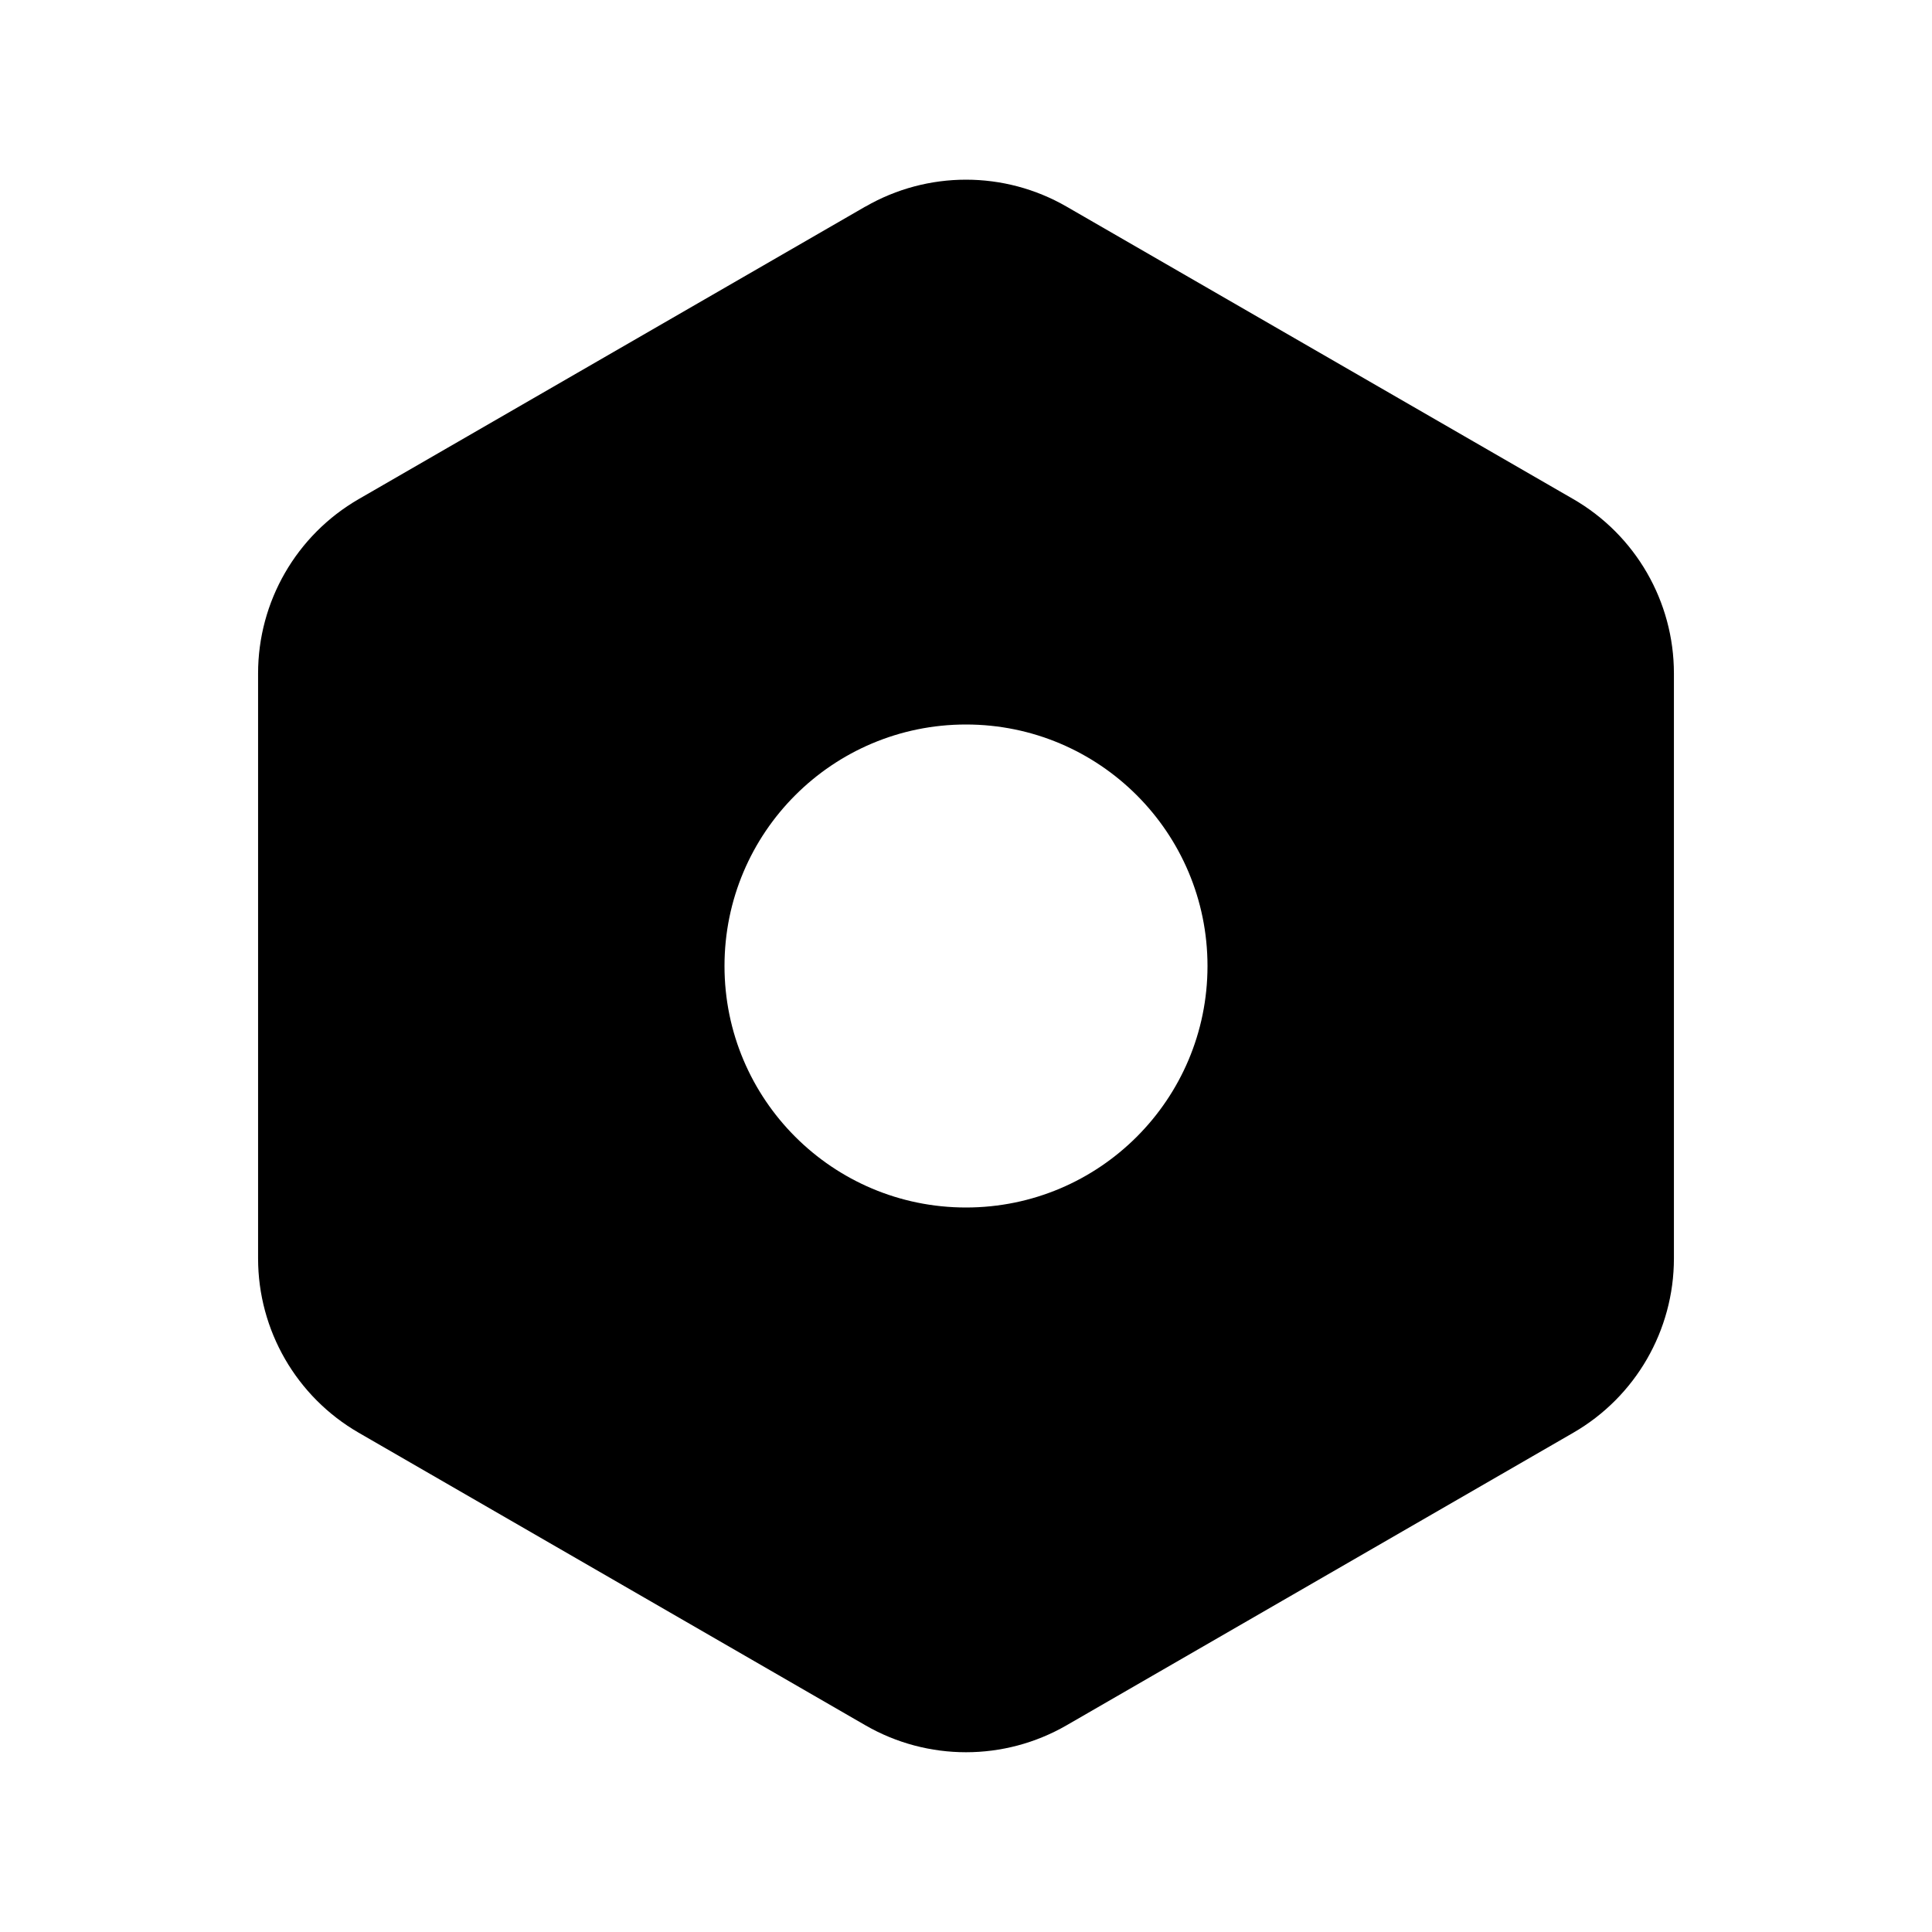
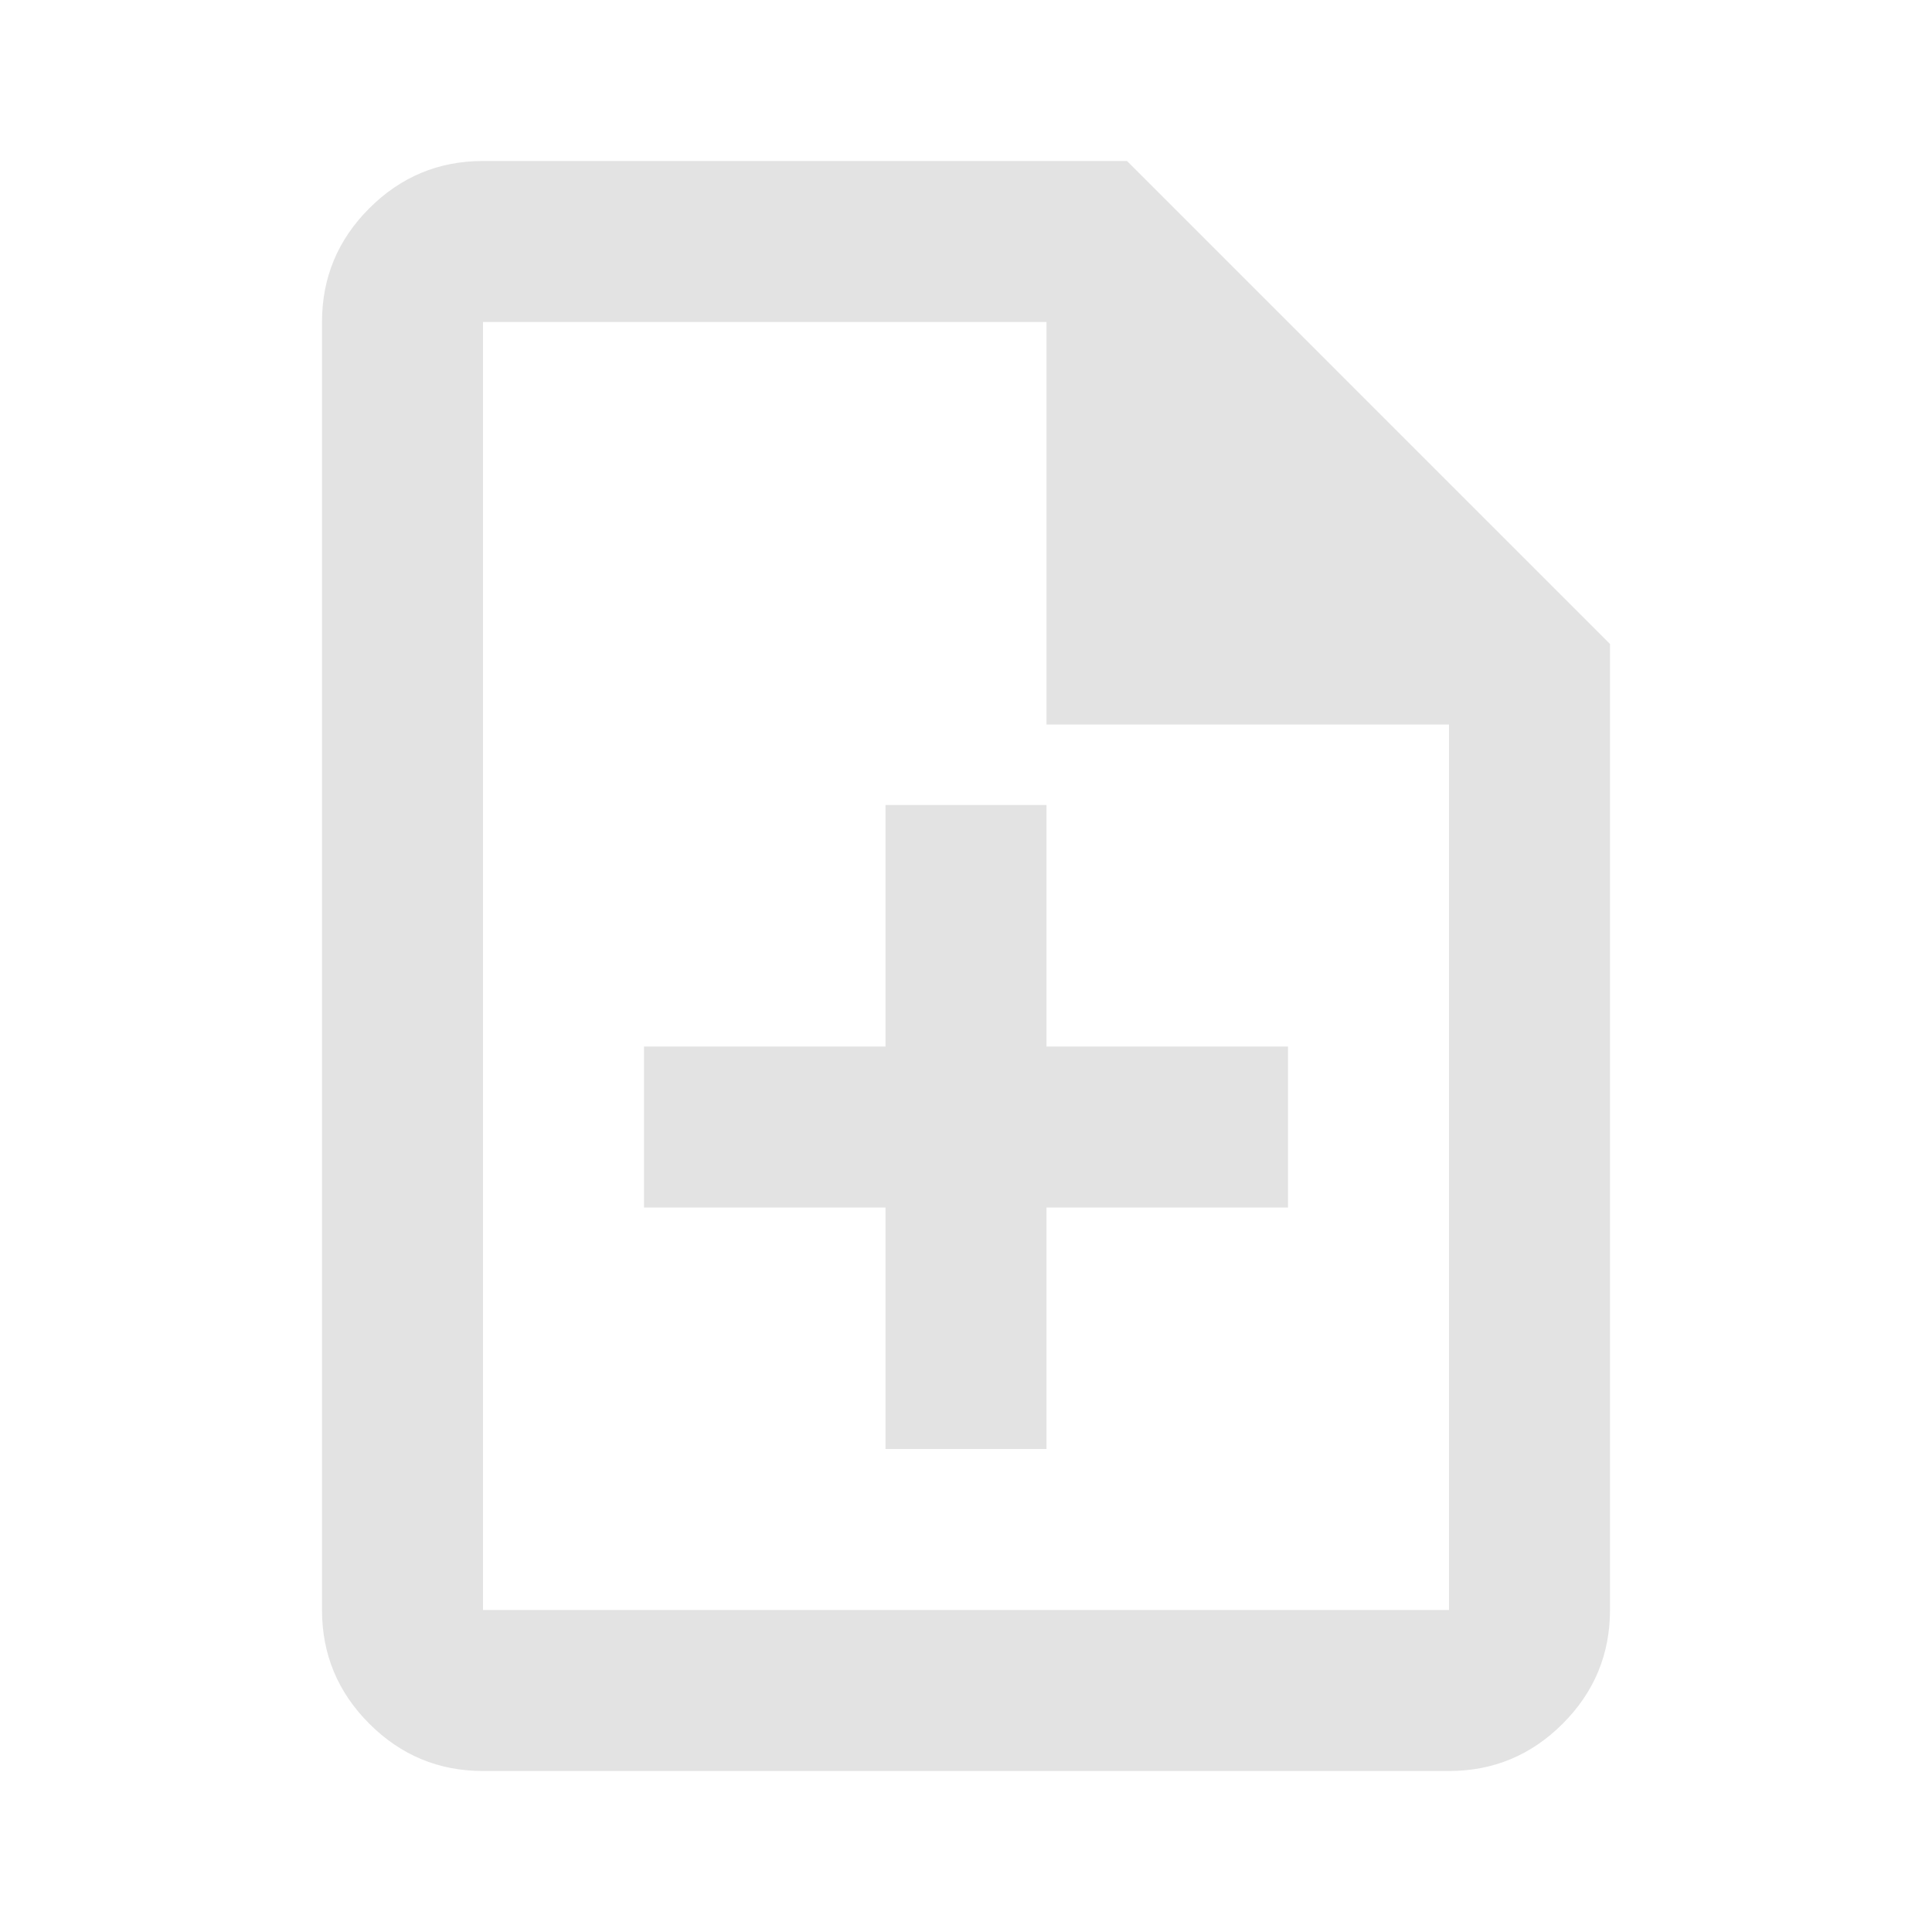
- <svg xmlns="http://www.w3.org/2000/svg" width="512" height="512" viewBox="0 0 24 24" fill="#000000">
-   <g fill="none">
-     <path d="M24 0v24H0V0h24ZM12.593 23.258l-.011.002l-.071.035l-.02.004l-.014-.004l-.071-.035c-.01-.004-.019-.001-.024.005l-.004.01l-.017.428l.005.02l.01.013l.104.074l.015.004l.012-.004l.104-.074l.012-.016l.004-.017l-.017-.427c-.002-.01-.009-.017-.017-.018Zm.265-.113l-.013.002l-.185.093l-.01.01l-.003.011l.018.43l.005.012l.008.007l.201.093c.012.004.023 0 .029-.008l.004-.014l-.034-.614c-.003-.012-.01-.02-.02-.022Zm-.715.002a.023.023 0 0 0-.027.006l-.006.014l-.034.614c0 .012.007.02.017.024l.015-.002l.201-.093l.01-.008l.004-.011l.017-.43l-.003-.012l-.01-.01l-.184-.092Z" />
-     <path fill="#000000" d="M10.75 2.567a2.5 2.5 0 0 1 2.5 0L19.544 6.2a2.5 2.5 0 0 1 1.25 2.165v7.268a2.5 2.5 0 0 1-1.25 2.165l-6.294 3.634a2.5 2.5 0 0 1-2.5 0l-6.294-3.634a2.5 2.5 0 0 1-1.25-2.165V8.366A2.5 2.5 0 0 1 4.456 6.2l6.294-3.634ZM12 9a3 3 0 1 0 0 6a3 3 0 0 0 0-6Z" />
-   </g>
+ <svg xmlns="http://www.w3.org/2000/svg" viewBox="0 -960 960 960" fill="#e3e3e3">
+   <path class="ds-primary" d="M440-240h80v-120h120v-80H520v-120h-80v120H320v80h120v120ZM240-80q-33 0-56.5-23.5T160-160v-640q0-33 23.5-56.5T240-880h320l240 240v480q0 33-23.5 56.5T720-80H240Zm280-520v-200H240v640h480v-440H520ZM240-800v200-200 640-640Z" />
</svg>
